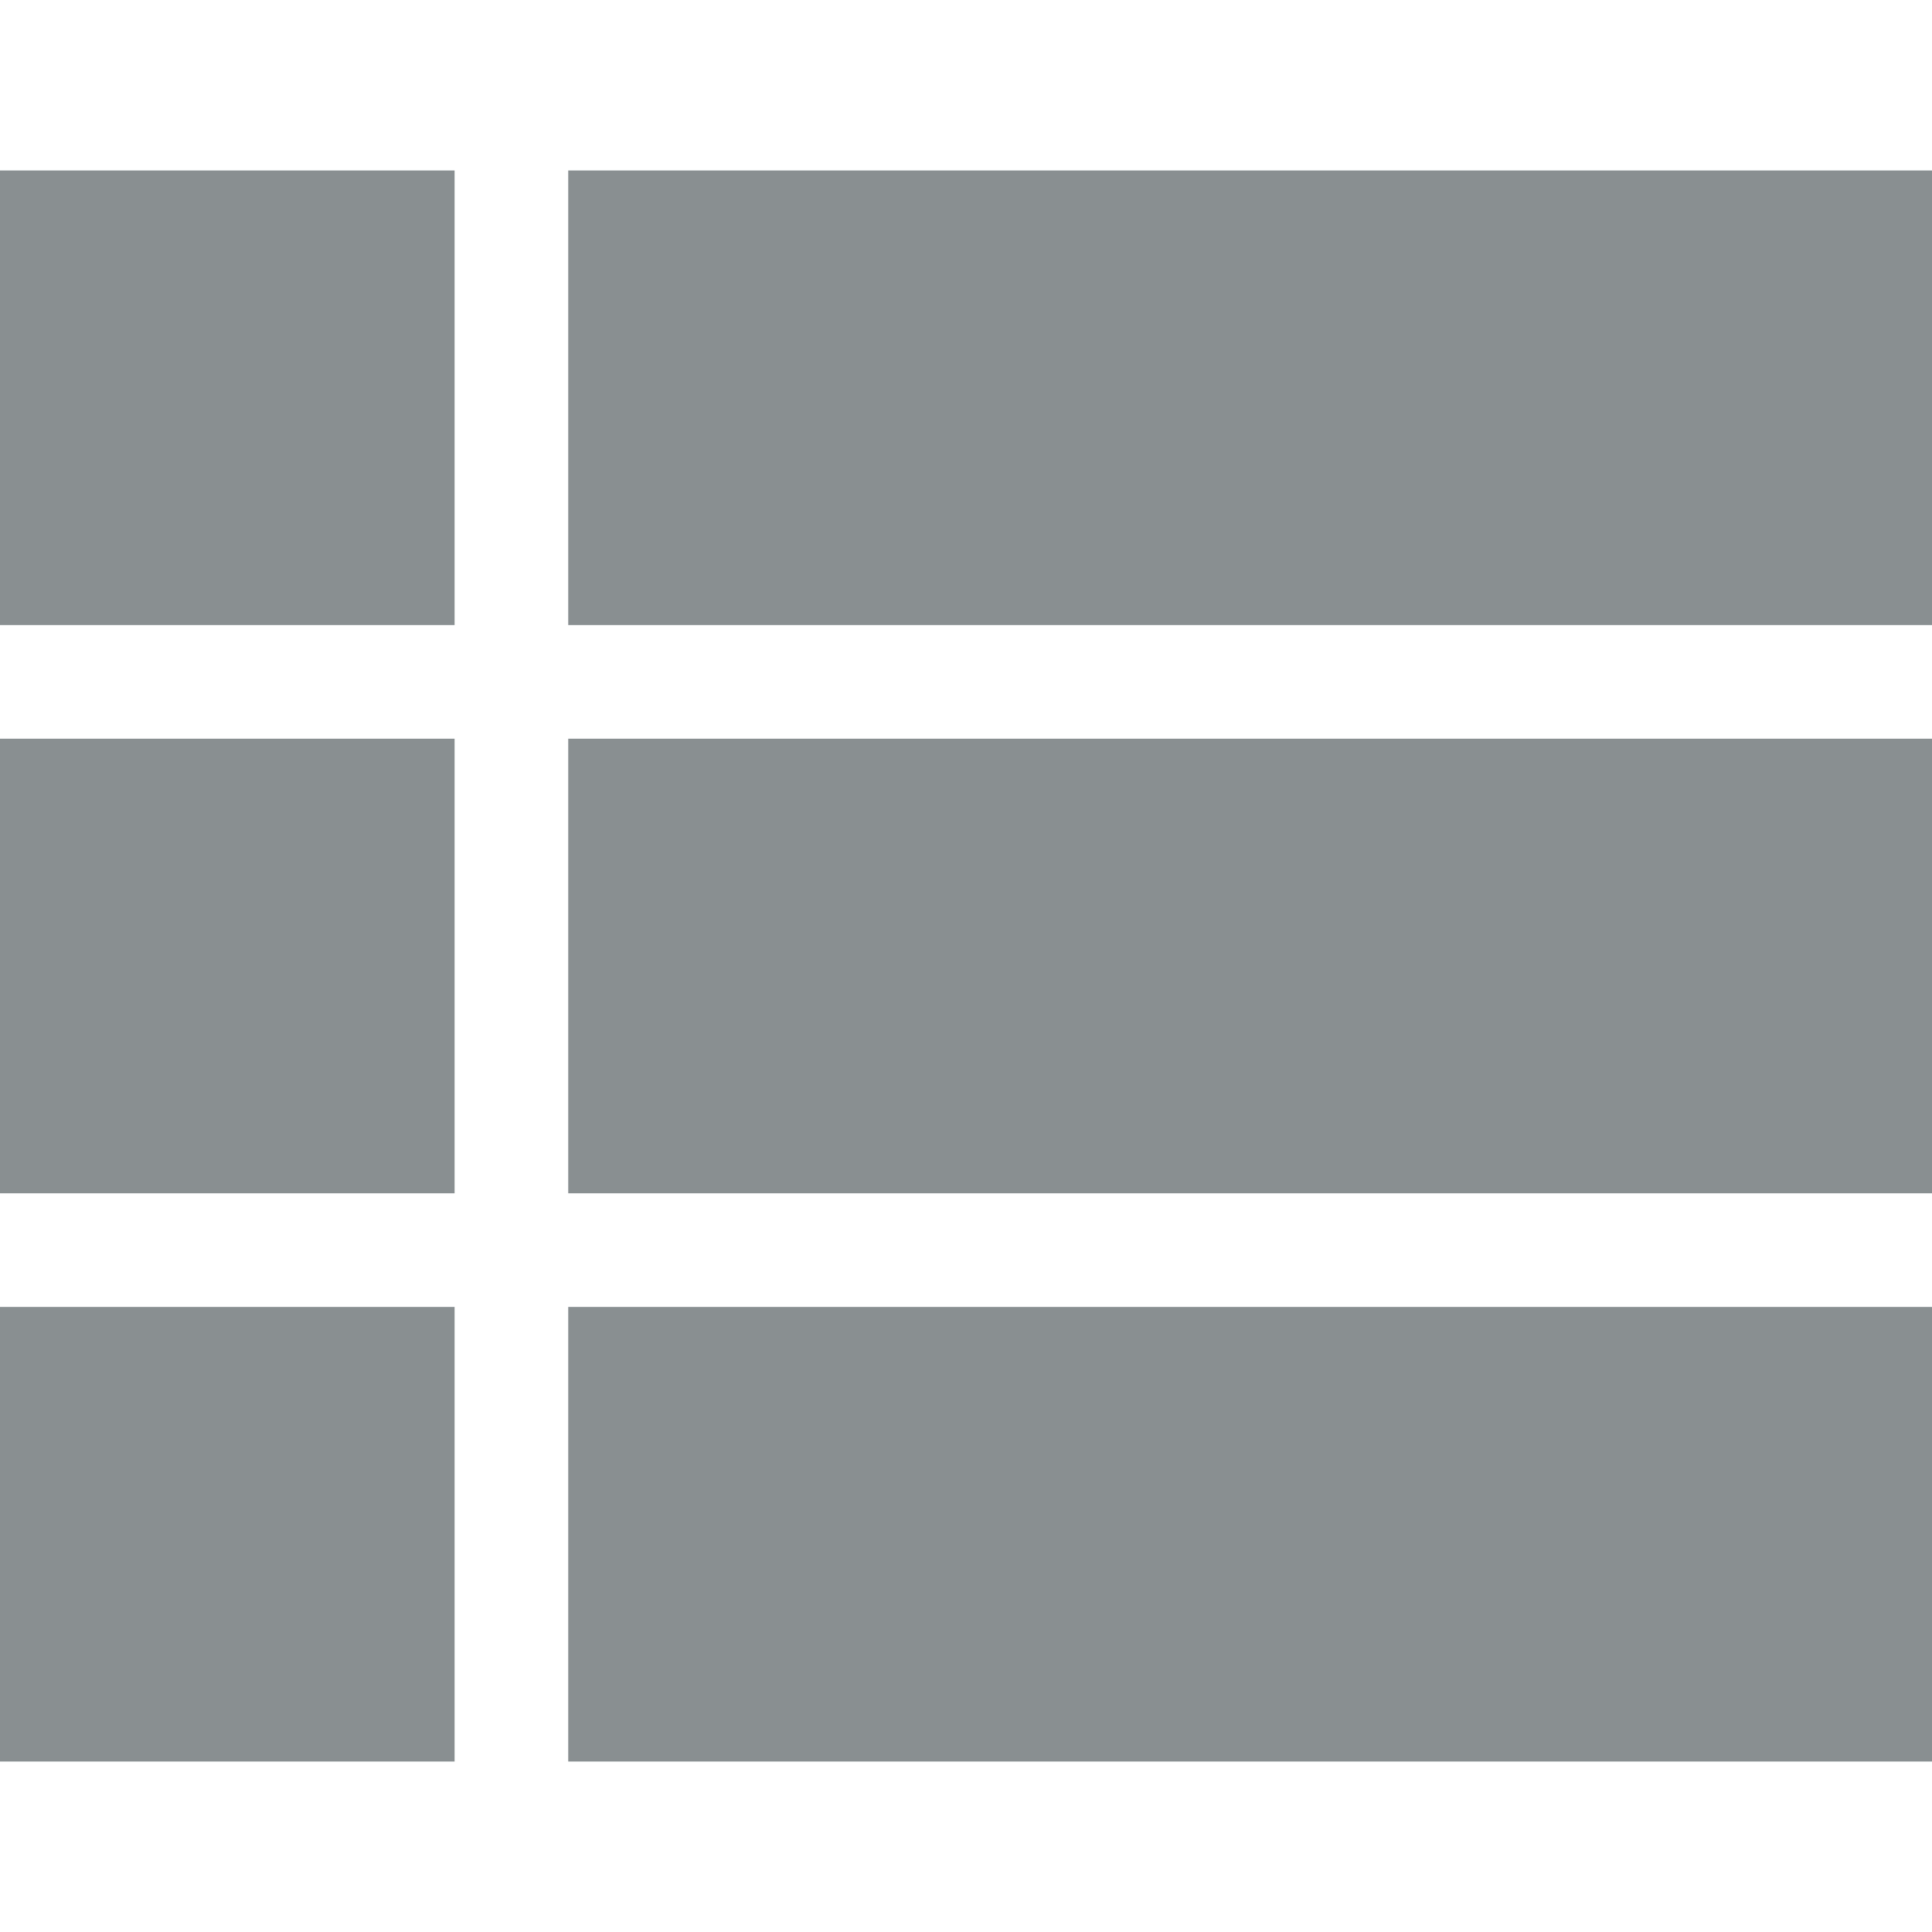
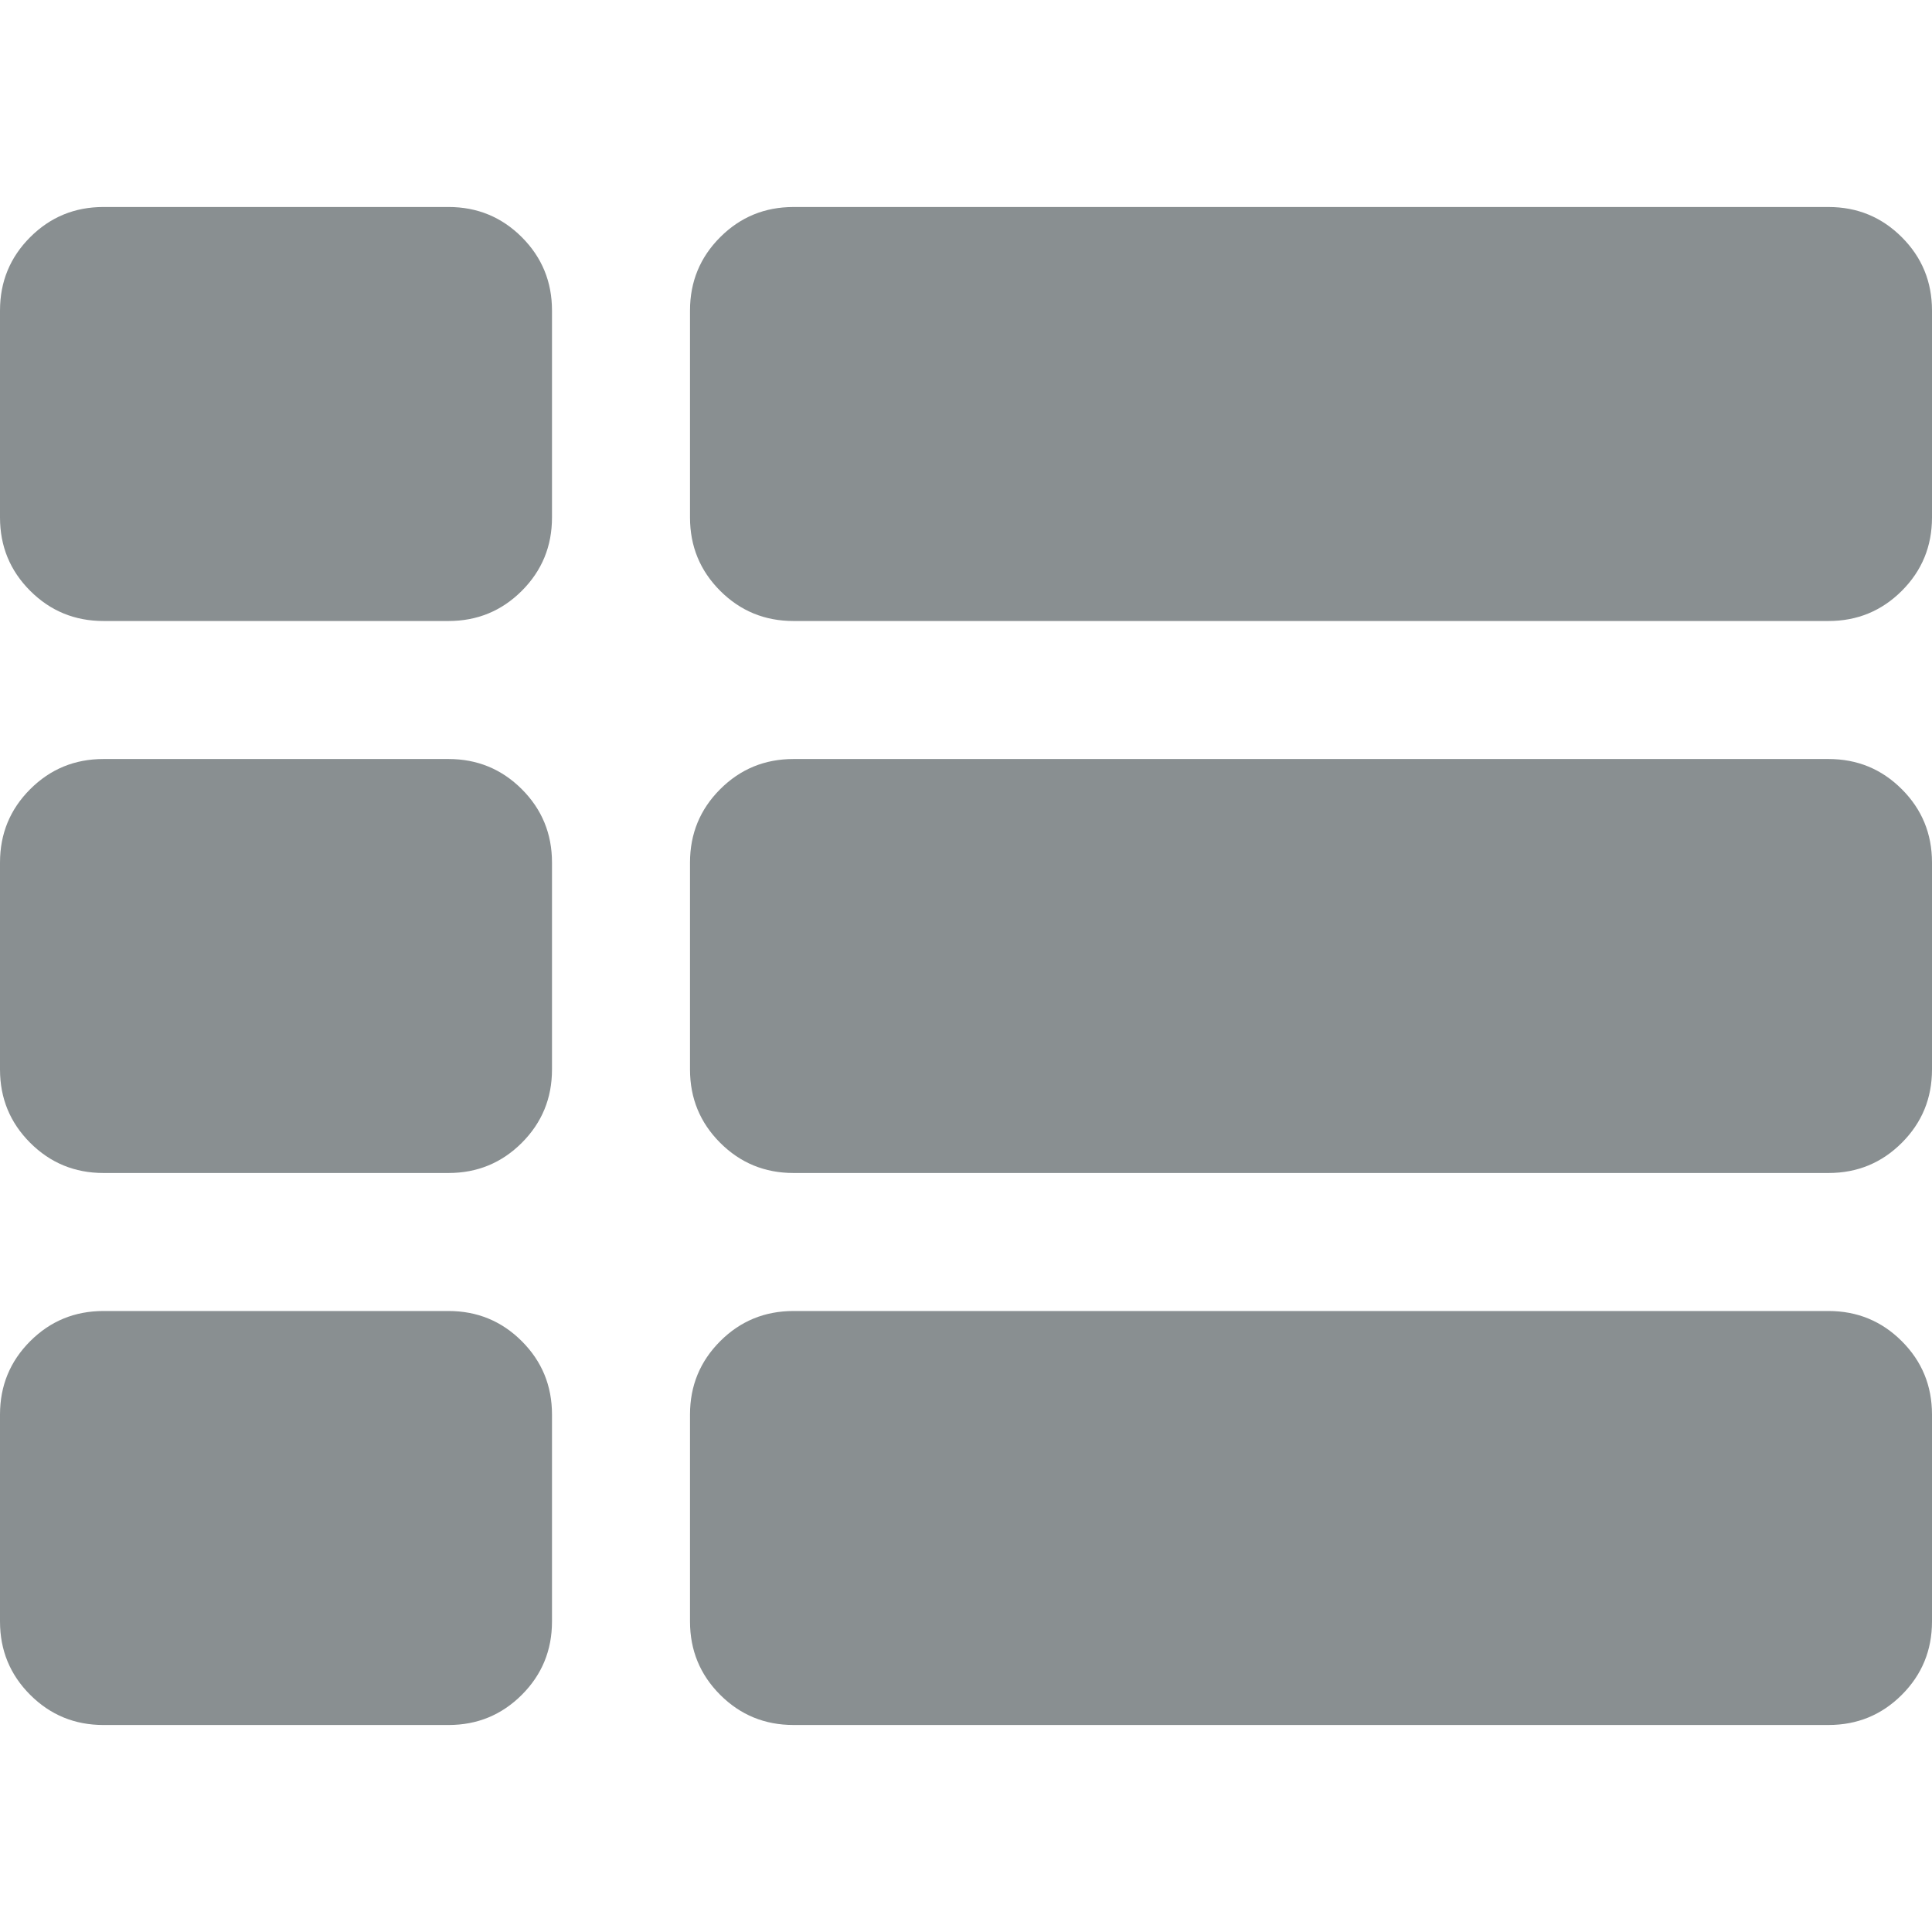
- <svg xmlns="http://www.w3.org/2000/svg" version="1.1" id="Capa_1" x="0px" y="0px" width="512px" height="512px" viewBox="0 0 433.5 433.5" style="enable-background:new 0 0 433.5 433.5;" xml:space="preserve">
+ <svg xmlns="http://www.w3.org/2000/svg" version="1.1" id="Capa_1" x="0px" y="0px" width="512px" height="512px" viewBox="0 0 511.626 511.627" style="enable-background:new 0 0 511.626 511.627;" xml:space="preserve">
  <g>
-     <g id="view-list">
-       <path d="M0,267.75h102v-102H0V267.75z M0,395.25h102v-102H0V395.25z M0,140.25h102v-102H0V140.25z M127.5,267.75h306v-102h-306    V267.75z M127.5,395.25h306v-102h-306V395.25z M127.5,38.25v102h306v-102H127.5z" fill="#898f91" />
+     <g>
+       <path d="M118.771,200.999H27.406c-7.611,0-14.084,2.664-19.414,7.994C2.663,214.32,0,220.791,0,228.407v54.823    c0,7.61,2.663,14.078,7.992,19.406c5.33,5.329,11.803,7.994,19.414,7.994h91.365c7.611,0,14.084-2.665,19.414-7.994    c5.33-5.328,7.992-11.796,7.992-19.406v-54.823c0-7.616-2.662-14.087-7.992-19.414S126.382,200.999,118.771,200.999z" fill="#898f91" />
+       <path d="M118.771,54.814H27.406c-7.611,0-14.084,2.663-19.414,7.993C2.663,68.137,0,74.61,0,82.221v54.821    c0,7.616,2.663,14.091,7.992,19.417c5.33,5.327,11.803,7.994,19.414,7.994h91.365c7.611,0,14.084-2.667,19.414-7.994    s7.992-11.798,7.992-19.414V82.225c0-7.611-2.662-14.084-7.992-19.417C132.855,57.48,126.382,54.814,118.771,54.814z" fill="#898f91" />
+       <path d="M118.771,347.177H27.406c-7.611,0-14.084,2.662-19.414,7.994C2.663,360.502,0,366.974,0,374.585v54.826    c0,7.61,2.663,14.086,7.992,19.41c5.33,5.332,11.803,7.991,19.414,7.991h91.365c7.611,0,14.084-2.663,19.414-7.991    c5.33-5.324,7.992-11.8,7.992-19.41v-54.826c0-7.611-2.662-14.083-7.992-19.411S126.382,347.177,118.771,347.177z" fill="#898f91" />
+       <path d="M484.215,200.999H210.131c-7.614,0-14.084,2.664-19.414,7.994s-7.992,11.798-7.992,19.414v54.823    c0,7.61,2.662,14.078,7.992,19.406c5.327,5.329,11.8,7.994,19.414,7.994h274.091c7.61,0,14.085-2.665,19.41-7.994    c5.332-5.328,7.994-11.796,7.994-19.406v-54.823c0-7.616-2.662-14.087-7.997-19.414    C498.3,203.663,491.833,200.999,484.215,200.999z" fill="#898f91" />
+       <path d="M484.215,347.177H210.131c-7.614,0-14.084,2.662-19.414,7.994c-5.33,5.331-7.992,11.8-7.992,19.41v54.823    c0,7.611,2.662,14.089,7.992,19.417c5.327,5.328,11.8,7.987,19.414,7.987h274.091c7.61,0,14.085-2.662,19.41-7.987    c5.332-5.331,7.994-11.806,7.994-19.417v-54.823c0-7.61-2.662-14.085-7.997-19.41C498.3,349.846,491.833,347.177,484.215,347.177z    " fill="#898f91" />
+       <path d="M503.629,62.811c-5.329-5.327-11.797-7.993-19.414-7.993H210.131c-7.614,0-14.084,2.663-19.414,7.993    s-7.992,11.803-7.992,19.414v54.821c0,7.616,2.662,14.083,7.992,19.414c5.327,5.327,11.8,7.994,19.414,7.994h274.091    c7.61,0,14.078-2.667,19.41-7.994s7.994-11.798,7.994-19.414V82.225C511.626,74.613,508.964,68.141,503.629,62.811z" fill="#898f91" />
    </g>
  </g>
  <g>
</g>
  <g>
</g>
  <g>
</g>
  <g>
</g>
  <g>
</g>
  <g>
</g>
  <g>
</g>
  <g>
</g>
  <g>
</g>
  <g>
</g>
  <g>
</g>
  <g>
</g>
  <g>
</g>
  <g>
</g>
  <g>
</g>
</svg>
